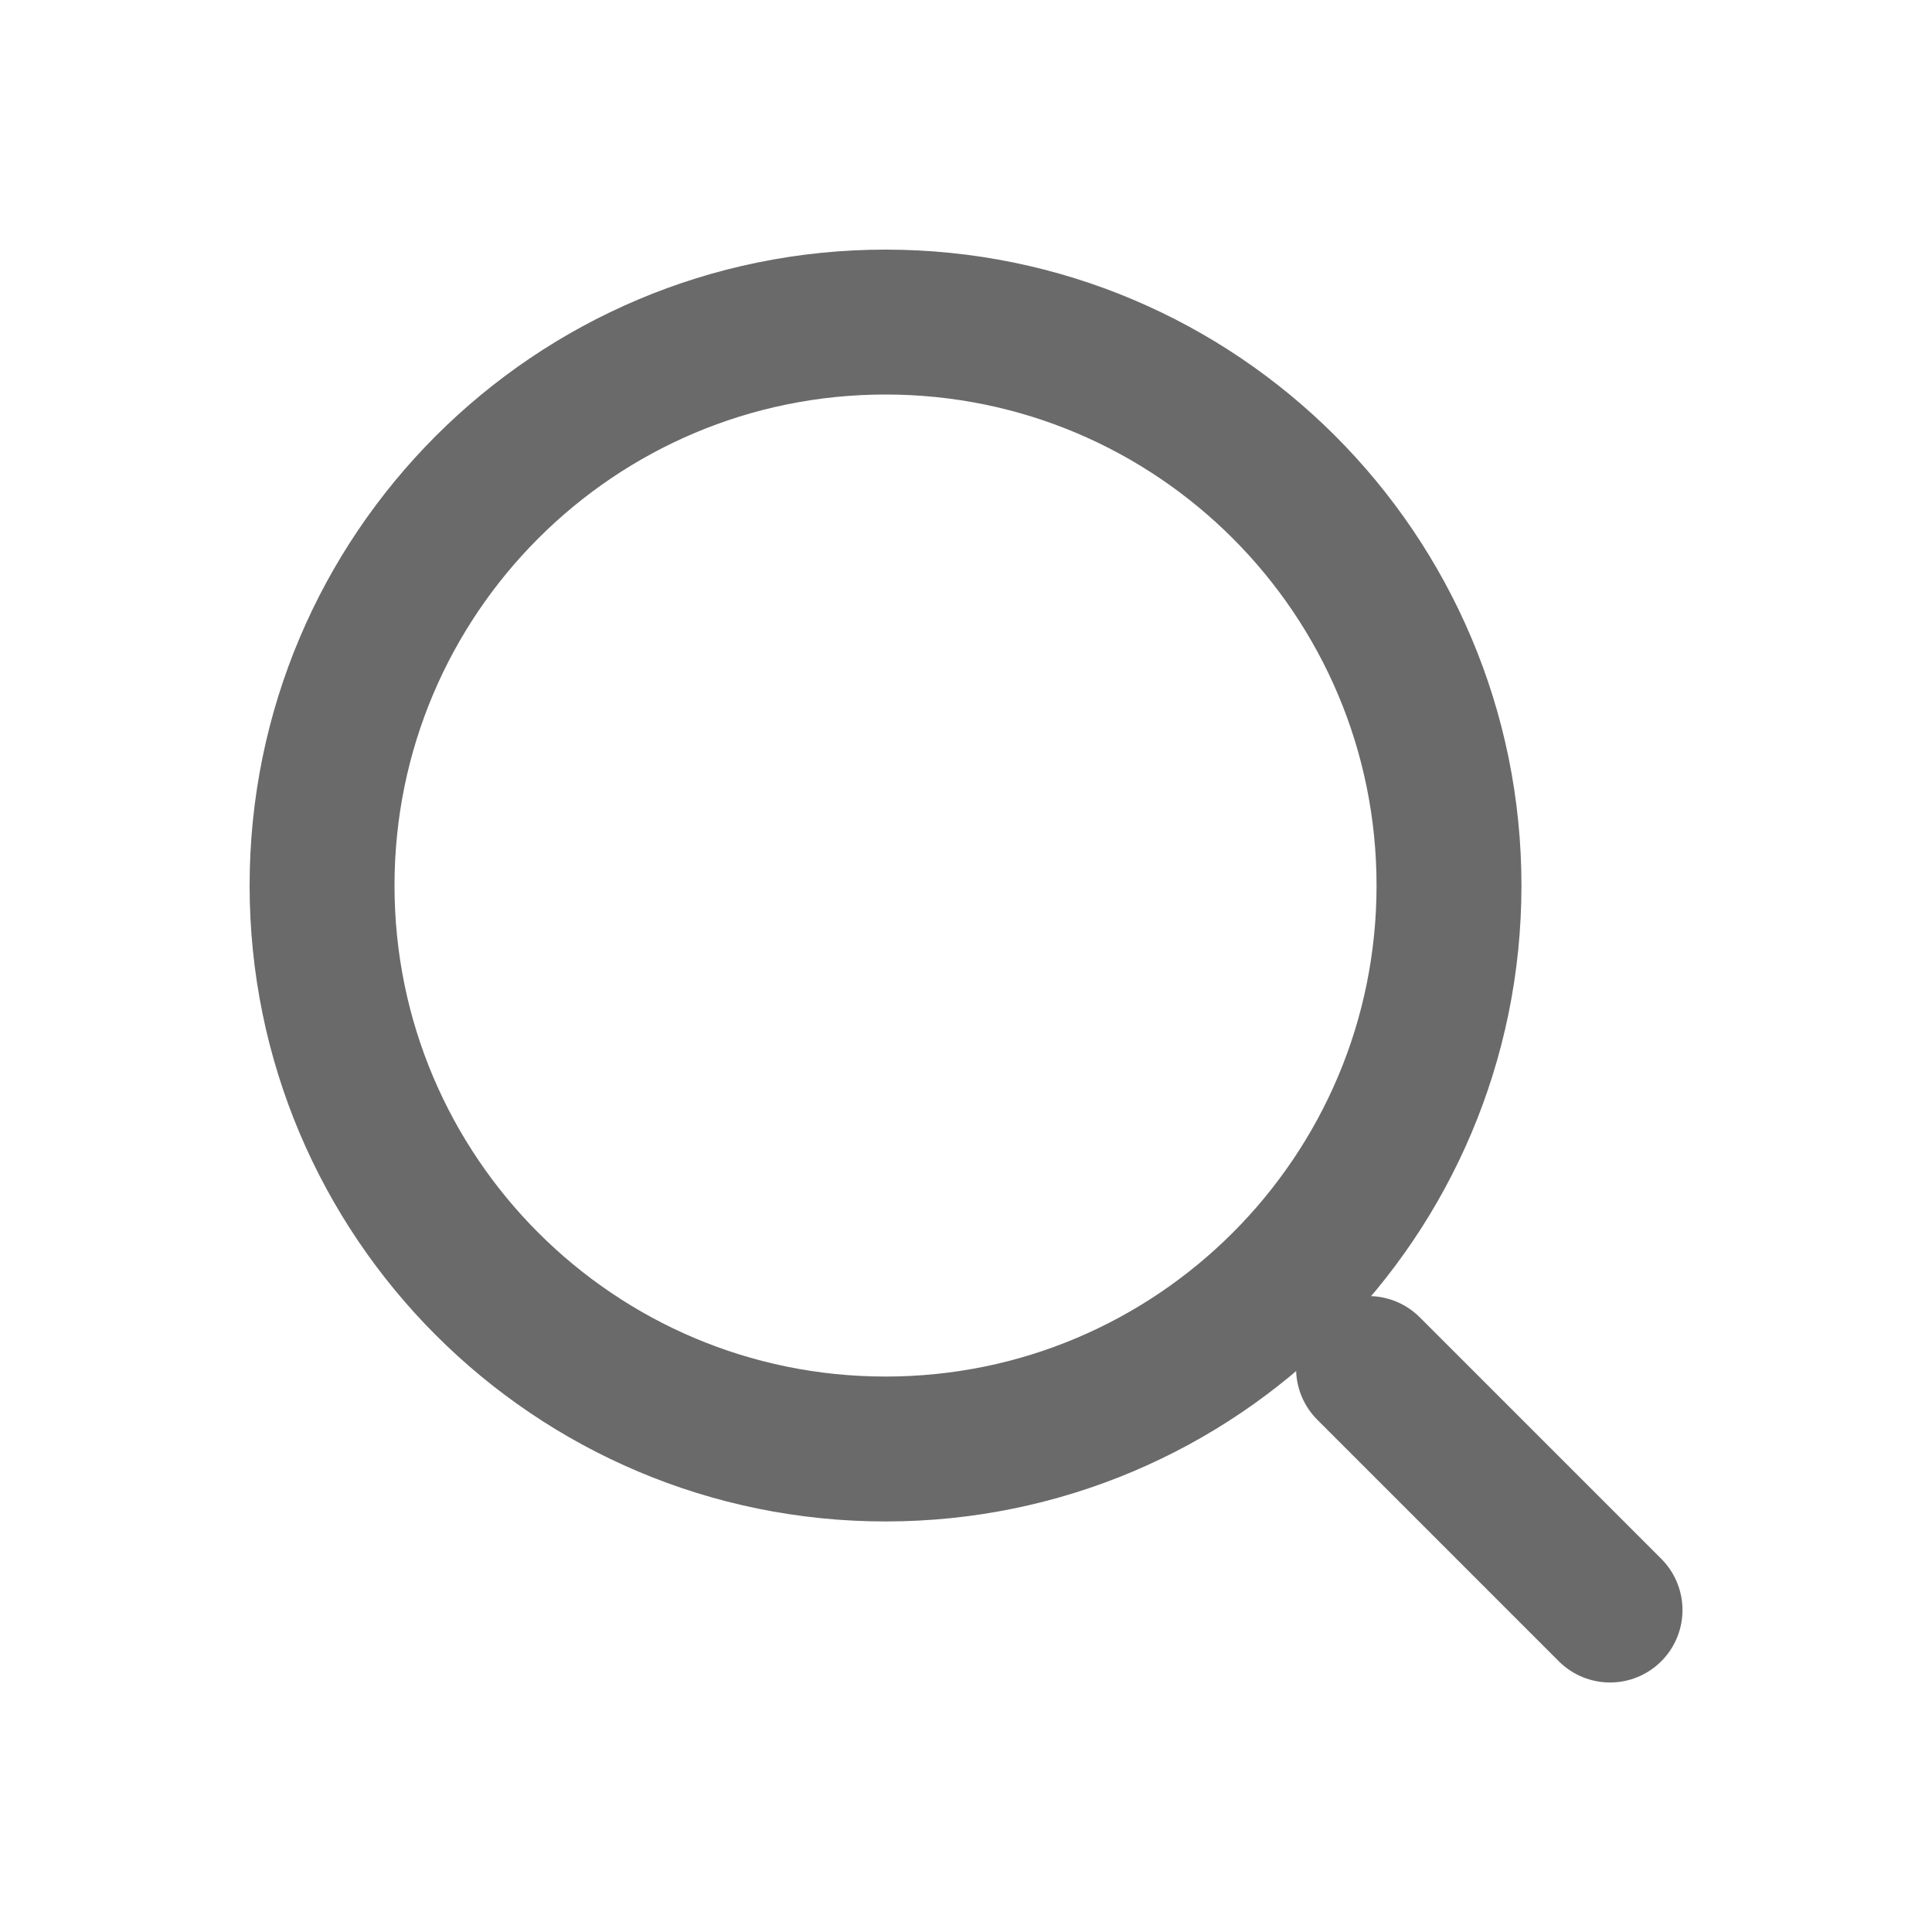
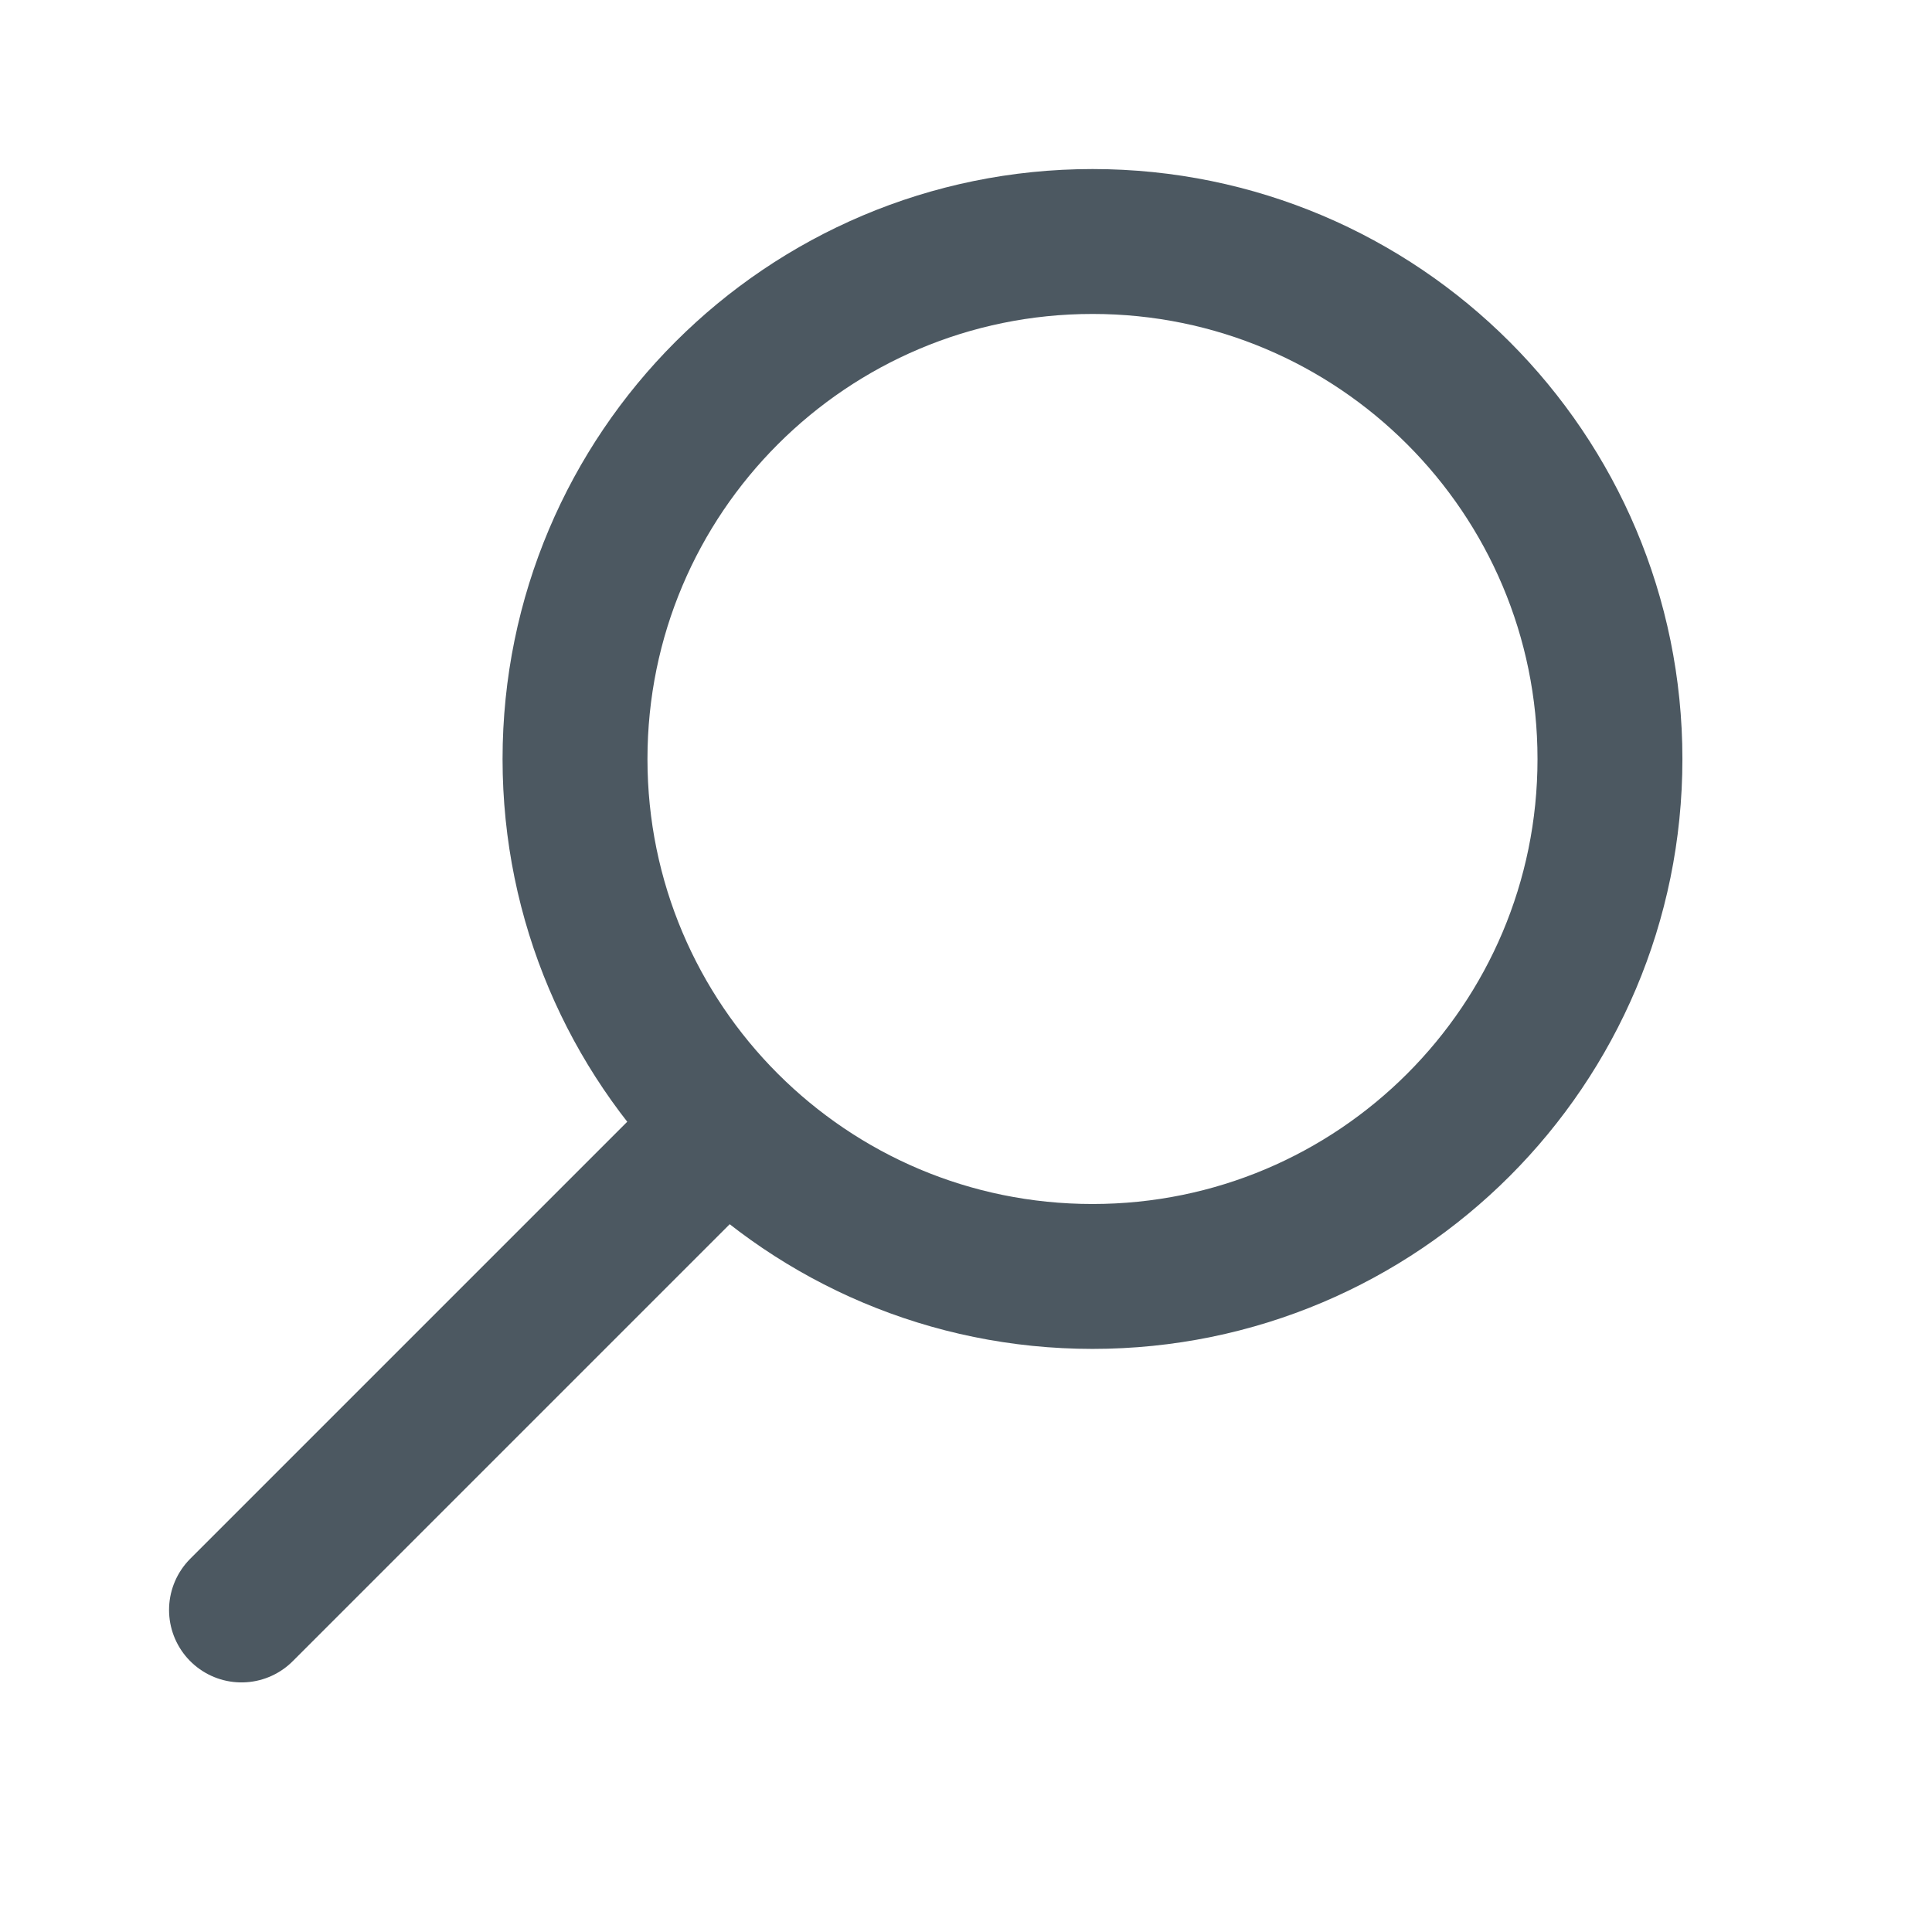
- <svg xmlns="http://www.w3.org/2000/svg" width="20" height="20" viewBox="0 0 20 20" fill="none">
-   <circle cx="9.167" cy="9.167" r="5.833" stroke="#6A6A6A" stroke-width="1.5" />
-   <path d="M16.667 16.667L14.167 14.167" stroke="#6A6A6A" stroke-width="1.5" stroke-linecap="round" />
+ <svg xmlns="http://www.w3.org/2000/svg" width="16" height="16" viewBox="0 0 16 16" fill="none">
+   <path d="M2 13.333L6.017 9.316M6.017 9.316C5.242 8.541 4.762 7.469 4.762 6.286C4.762 3.919 6.681 2 9.048 2C11.415 2 13.333 3.919 13.333 6.286C13.333 8.653 11.415 10.571 9.048 10.571C7.864 10.571 6.793 10.092 6.017 9.316Z" stroke="#4C5861" stroke-width="1.2" stroke-linecap="round" stroke-linejoin="round" />
</svg>
